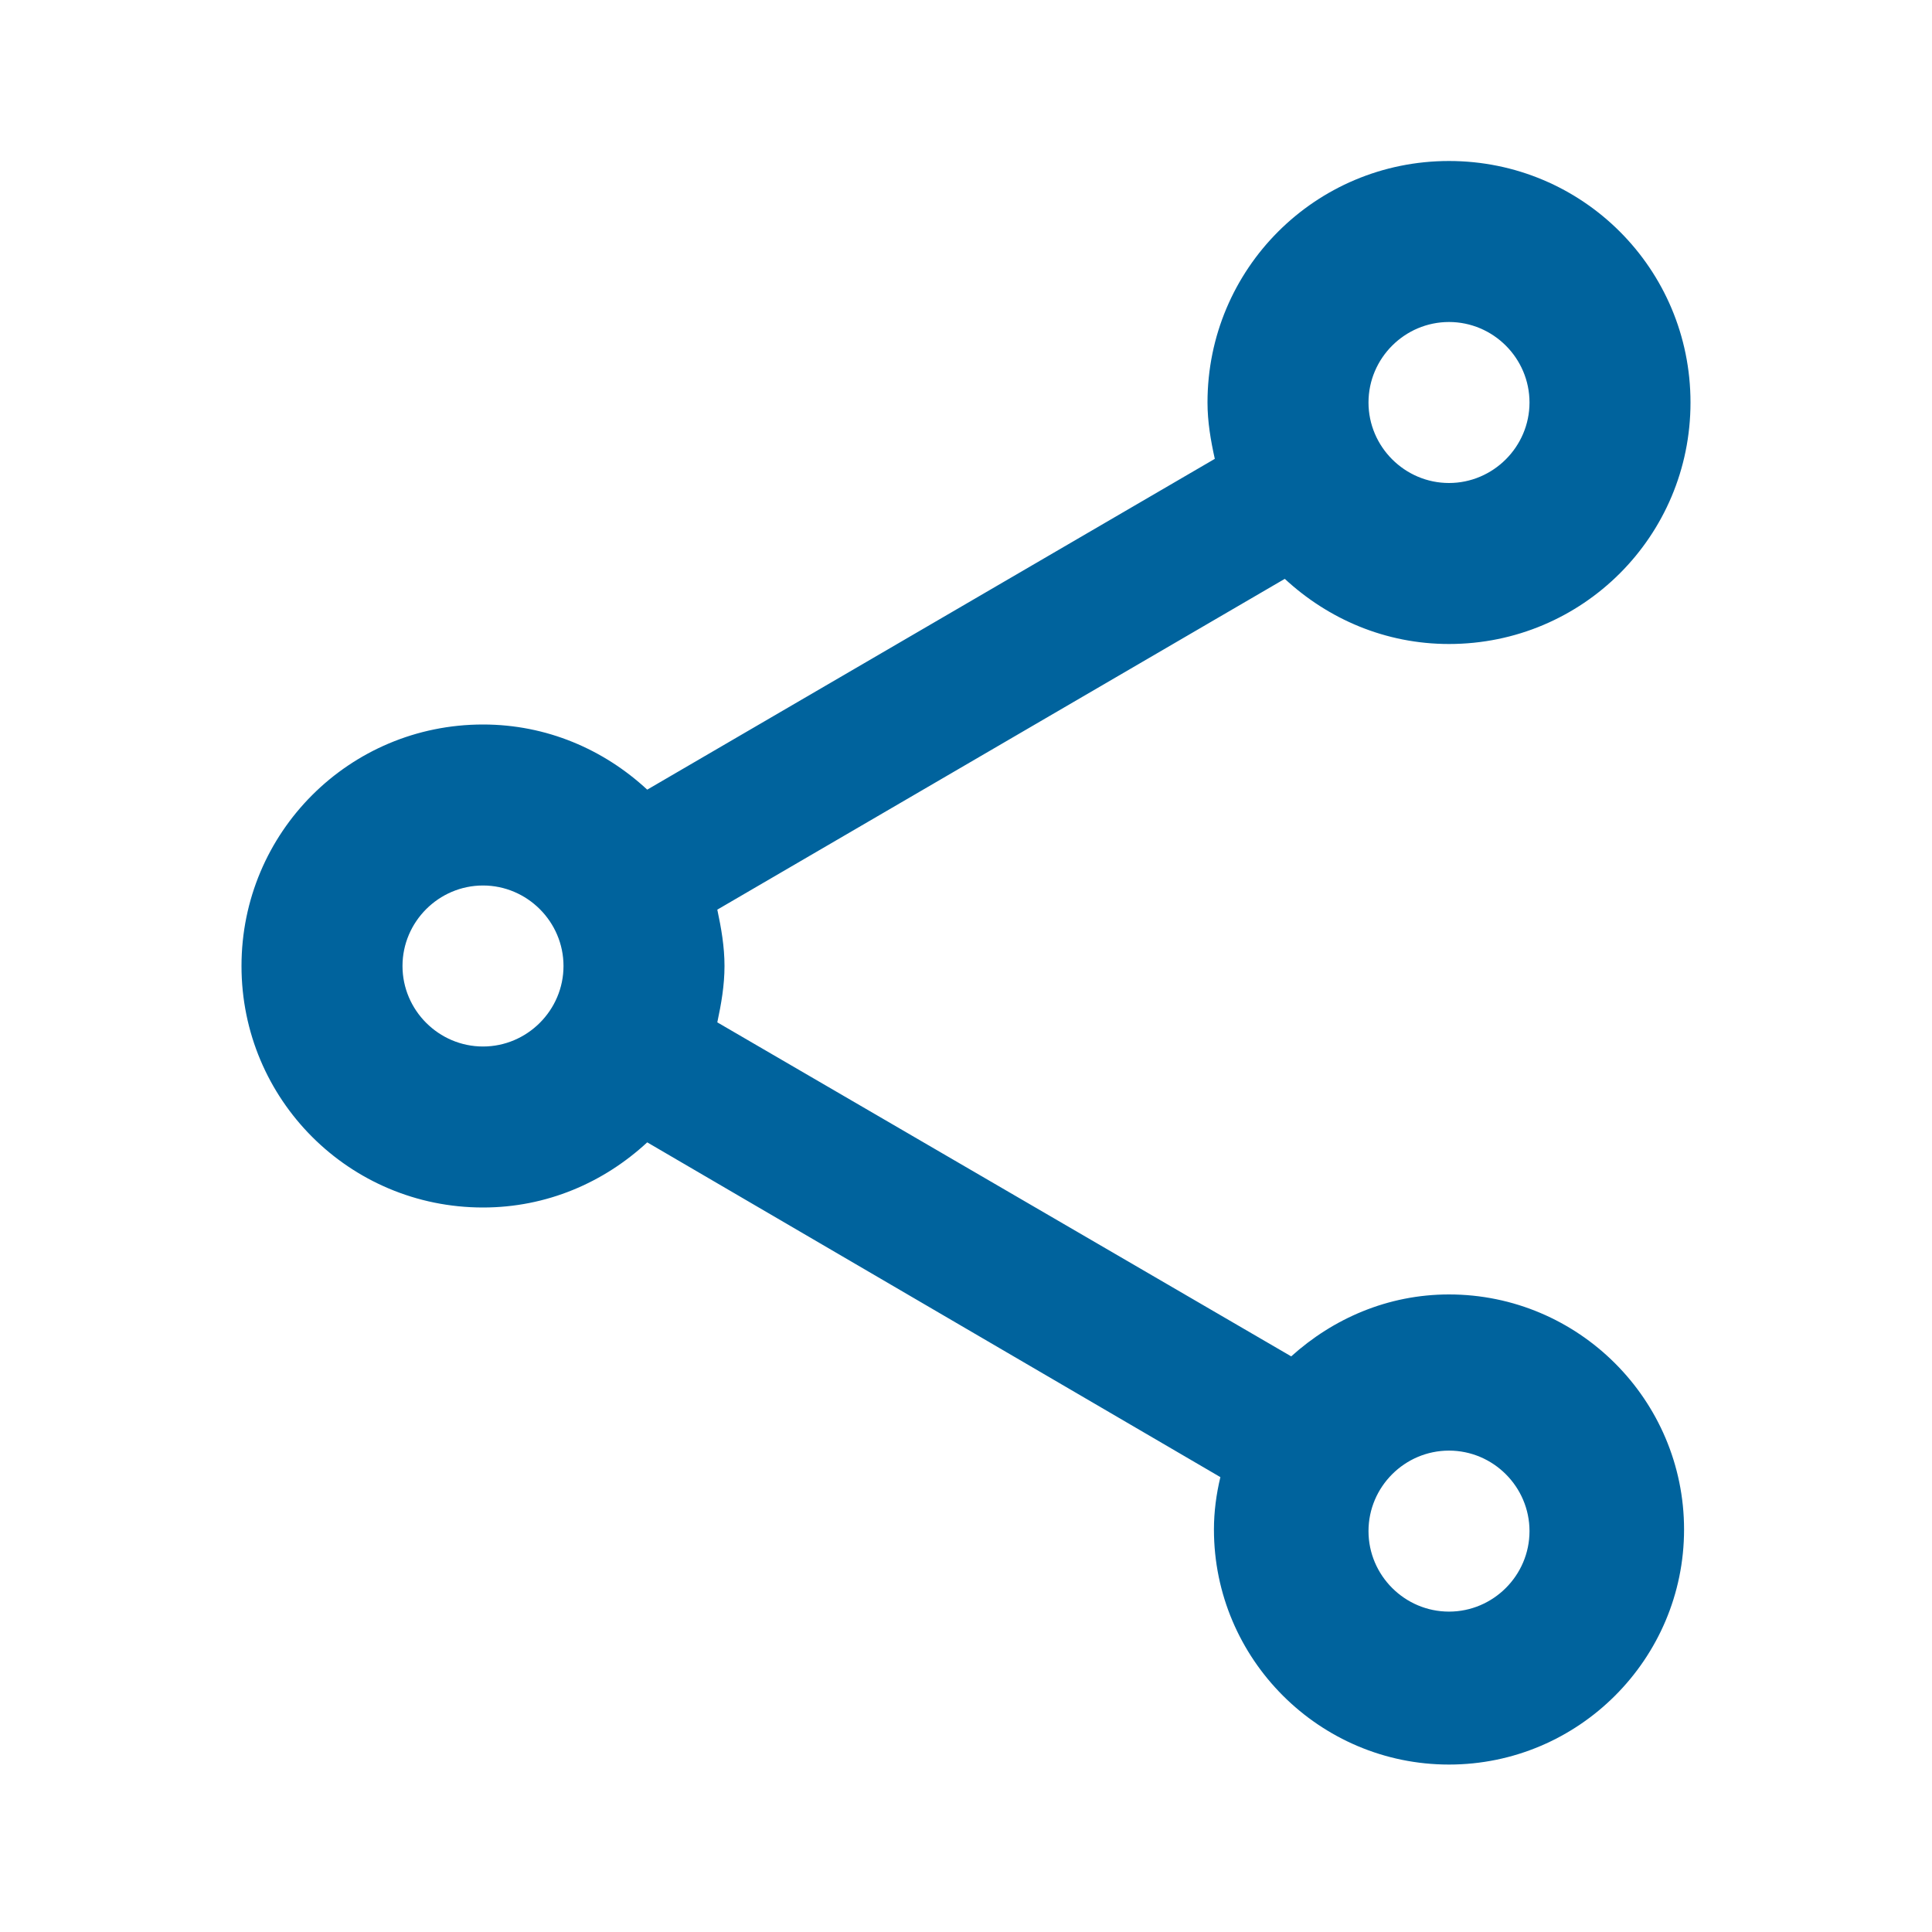
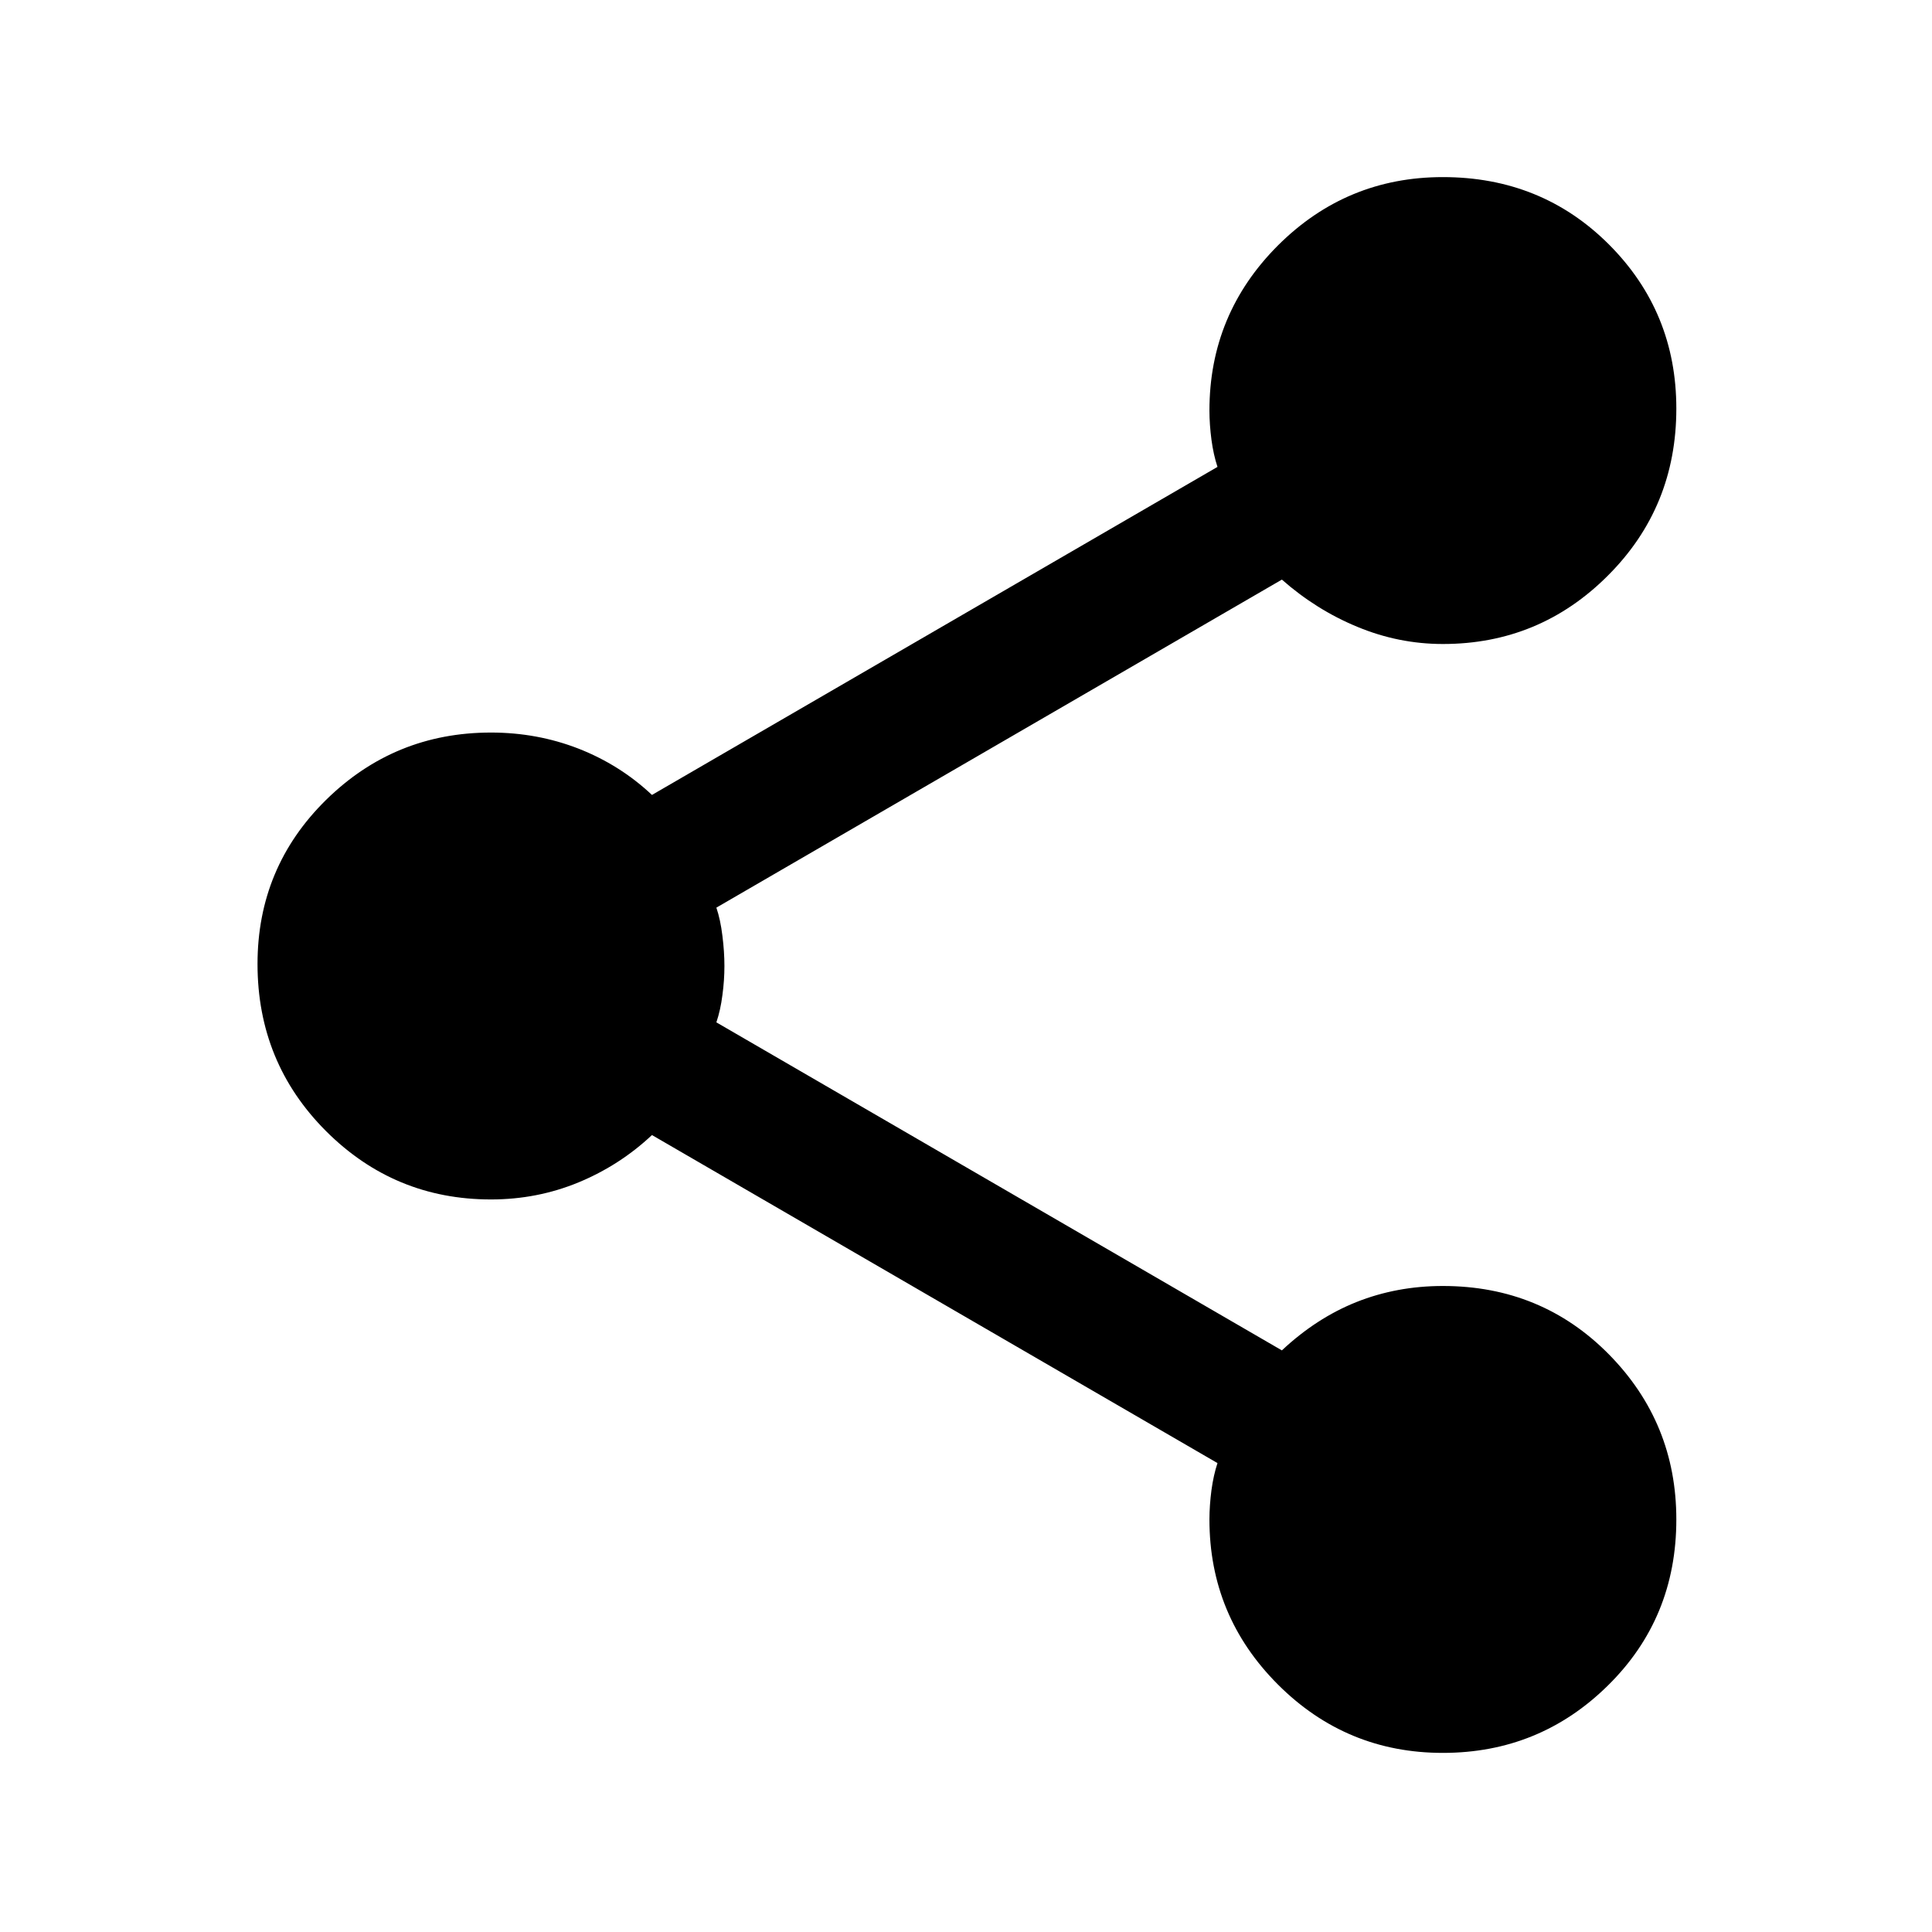
- <svg xmlns="http://www.w3.org/2000/svg" width="18" height="18" viewBox="0 0 18 18" fill="none">
-   <path d="M13.5 12.06C12.93 12.06 12.42 12.285 12.03 12.637L6.683 9.525C6.72 9.352 6.75 9.18 6.75 9C6.75 8.82 6.72 8.648 6.683 8.475L11.97 5.393C12.375 5.768 12.908 6 13.5 6C14.745 6 15.75 4.995 15.75 3.75C15.75 2.505 14.745 1.5 13.5 1.5C12.255 1.5 11.25 2.505 11.25 3.75C11.25 3.93 11.28 4.103 11.318 4.275L6.03 7.357C5.625 6.982 5.093 6.75 4.5 6.75C3.255 6.75 2.25 7.755 2.25 9C2.25 10.245 3.255 11.25 4.5 11.25C5.093 11.25 5.625 11.018 6.03 10.643L11.37 13.762C11.332 13.92 11.31 14.085 11.31 14.25C11.31 15.457 12.293 16.44 13.5 16.44C14.707 16.44 15.69 15.457 15.69 14.25C15.69 13.043 14.707 12.06 13.5 12.06ZM13.5 3C13.912 3 14.25 3.337 14.25 3.75C14.25 4.162 13.912 4.5 13.5 4.5C13.088 4.5 12.75 4.162 12.75 3.75C12.75 3.337 13.088 3 13.5 3ZM4.5 9.75C4.088 9.75 3.75 9.412 3.75 9C3.75 8.588 4.088 8.25 4.5 8.25C4.912 8.25 5.25 8.588 5.25 9C5.25 9.412 4.912 9.75 4.5 9.75ZM13.5 15.015C13.088 15.015 12.75 14.678 12.75 14.265C12.75 13.852 13.088 13.515 13.5 13.515C13.912 13.515 14.25 13.852 14.25 14.265C14.25 14.678 13.912 15.015 13.5 15.015Z" fill="#00639D" />
+ <svg xmlns="http://www.w3.org/2000/svg" width="24" height="24" viewBox="0 0 24 24" fill="none">
+   <path d="M17.924 21.775C17.124 21.775 16.441 21.492 15.874 20.925C15.308 20.358 15.024 19.675 15.024 18.875C15.024 18.759 15.033 18.637 15.049 18.512C15.066 18.387 15.091 18.275 15.124 18.175L8.099 14.1C7.833 14.35 7.529 14.546 7.187 14.688C6.845 14.829 6.483 14.9 6.099 14.9C5.299 14.9 4.616 14.617 4.049 14.05C3.483 13.483 3.199 12.792 3.199 11.975C3.199 11.175 3.483 10.496 4.049 9.938C4.616 9.38 5.299 9.1 6.099 9.1C6.483 9.1 6.845 9.167 7.187 9.3C7.529 9.434 7.833 9.625 8.099 9.875L15.124 5.8C15.091 5.7 15.066 5.588 15.049 5.462C15.033 5.338 15.024 5.217 15.024 5.1C15.024 4.3 15.308 3.617 15.874 3.05C16.441 2.484 17.124 2.2 17.924 2.2C18.741 2.2 19.429 2.479 19.987 3.037C20.545 3.596 20.824 4.275 20.824 5.075C20.824 5.892 20.541 6.584 19.974 7.15C19.408 7.717 18.724 8 17.924 8C17.558 8 17.204 7.929 16.862 7.787C16.52 7.646 16.208 7.45 15.924 7.2L8.899 11.275C8.933 11.375 8.958 11.492 8.974 11.625C8.991 11.758 8.999 11.883 8.999 12C8.999 12.117 8.991 12.238 8.974 12.362C8.958 12.488 8.933 12.6 8.899 12.7L15.924 16.775C16.208 16.509 16.516 16.308 16.849 16.175C17.183 16.042 17.541 15.975 17.924 15.975C18.741 15.975 19.429 16.259 19.987 16.825C20.545 17.392 20.824 18.075 20.824 18.875C20.824 19.692 20.541 20.38 19.974 20.938C19.408 21.496 18.724 21.775 17.924 21.775Z" fill="currentColor" />
</svg>
